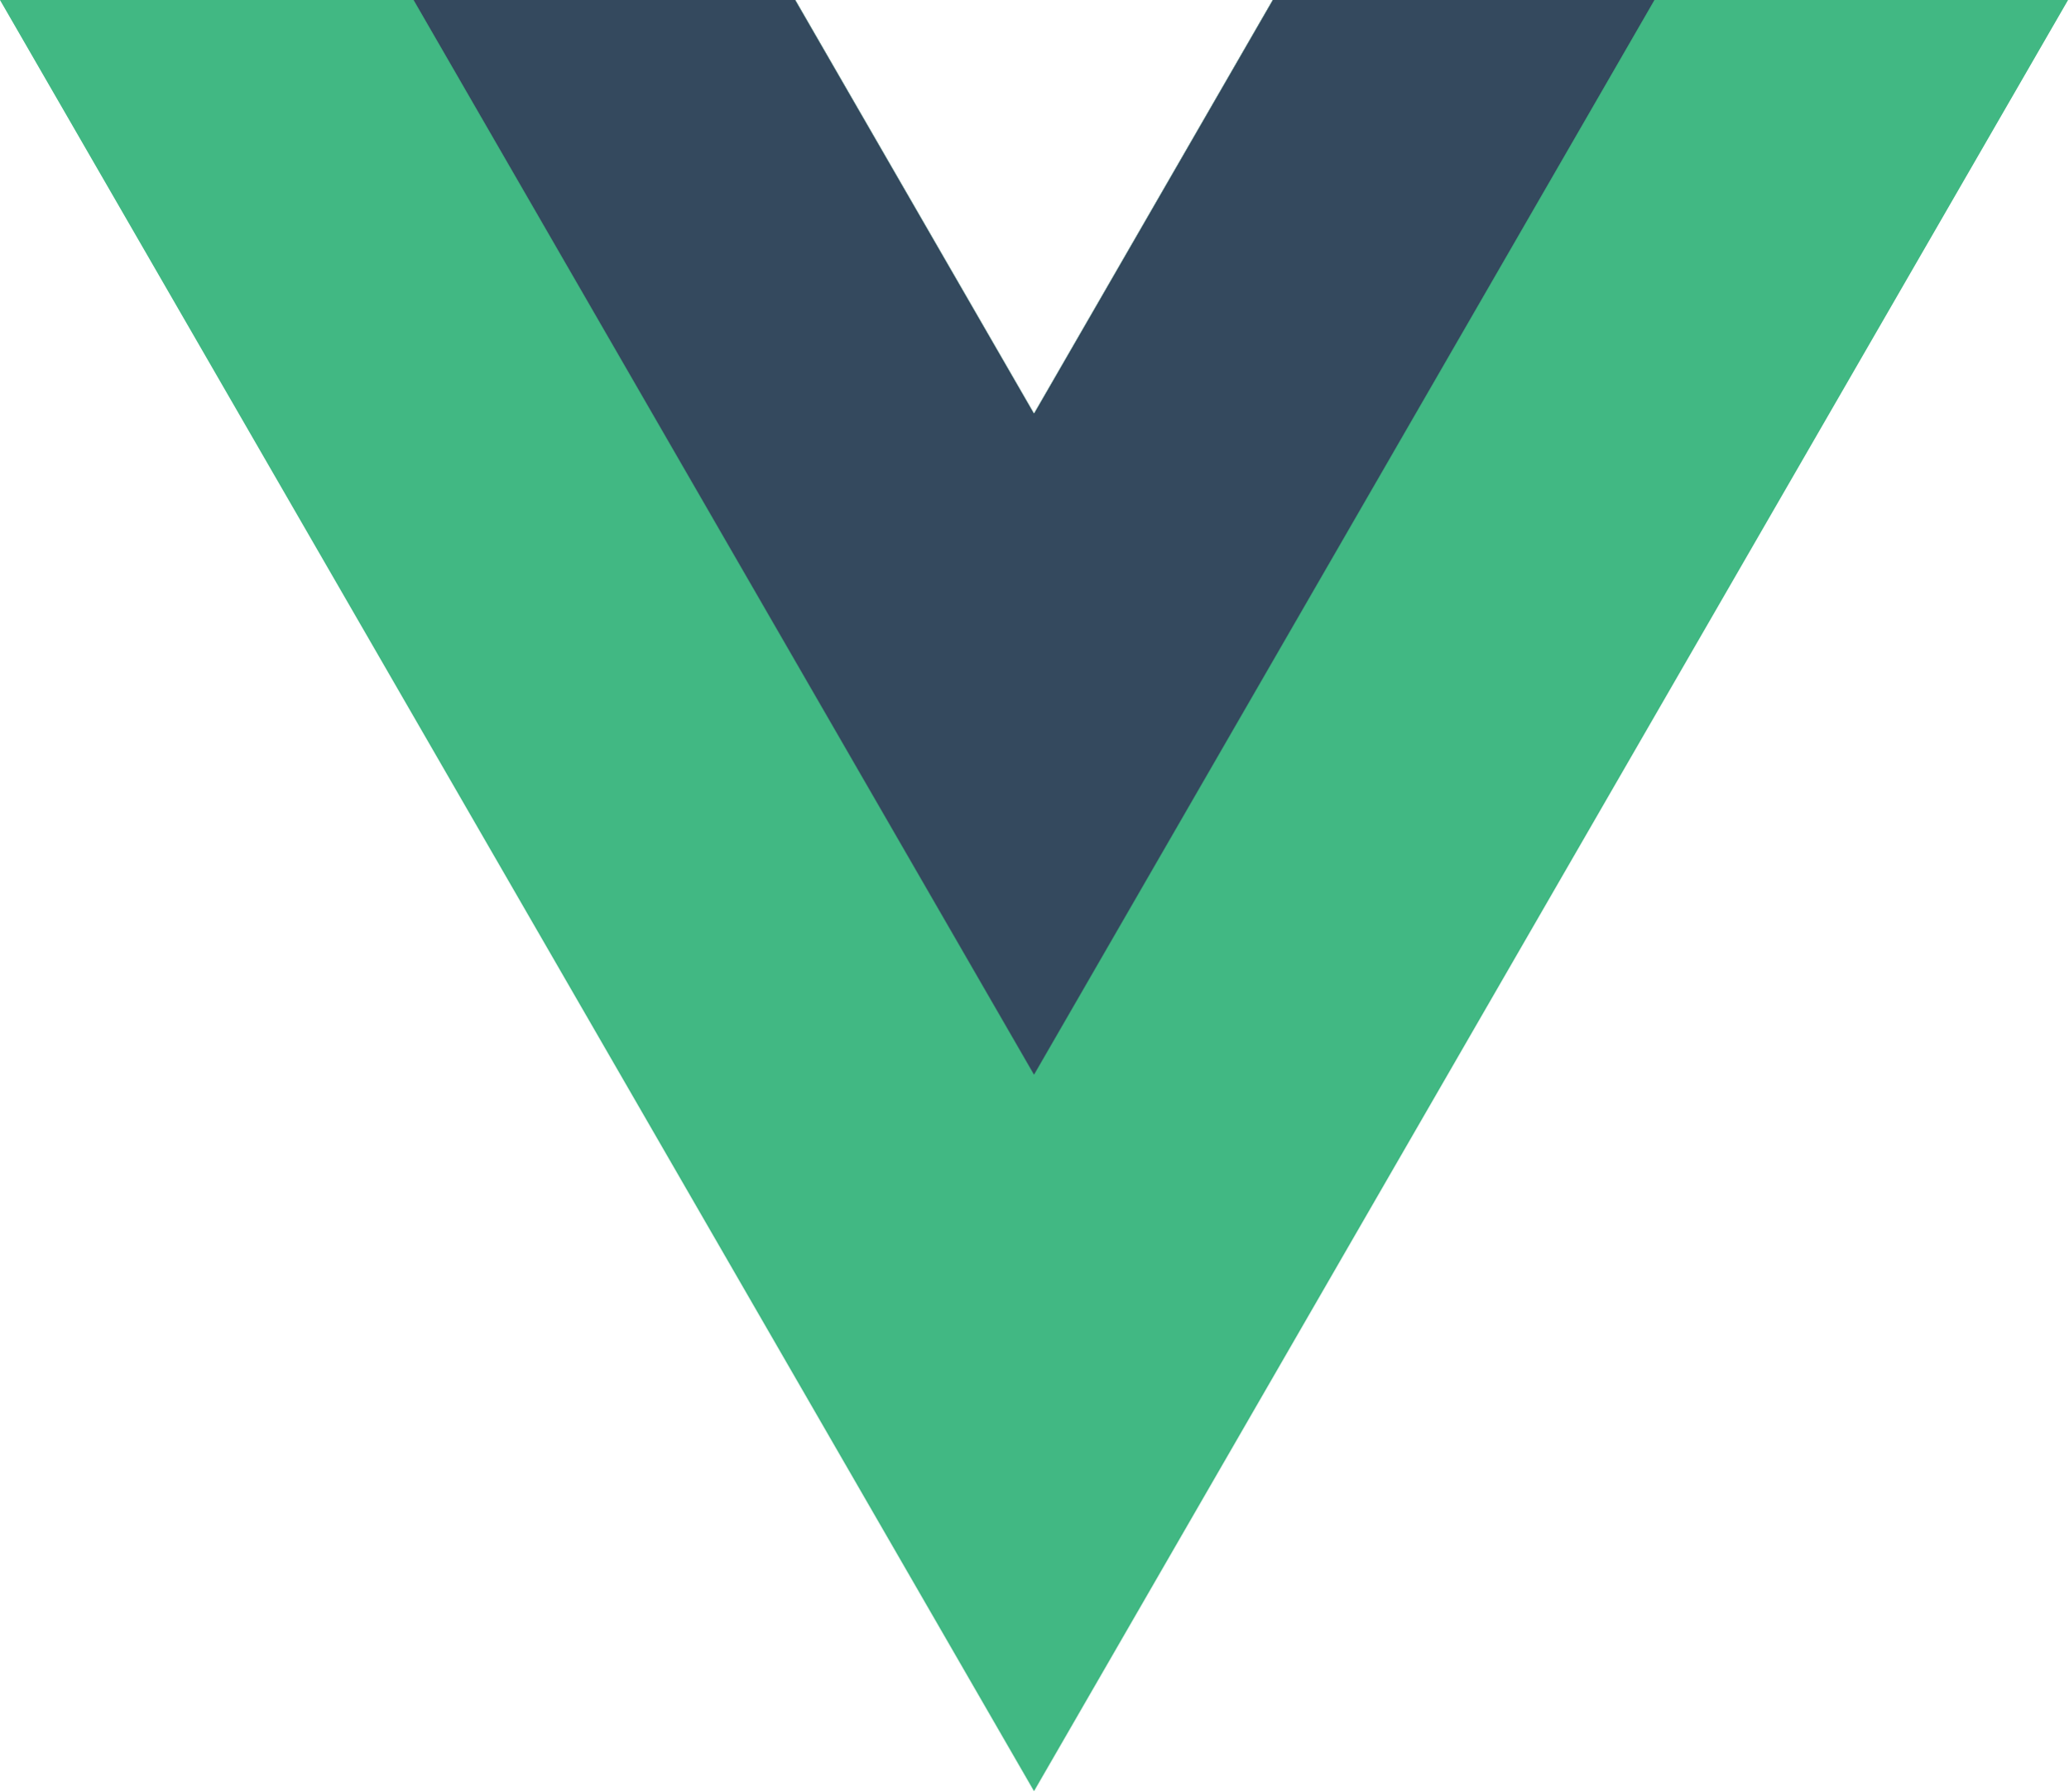
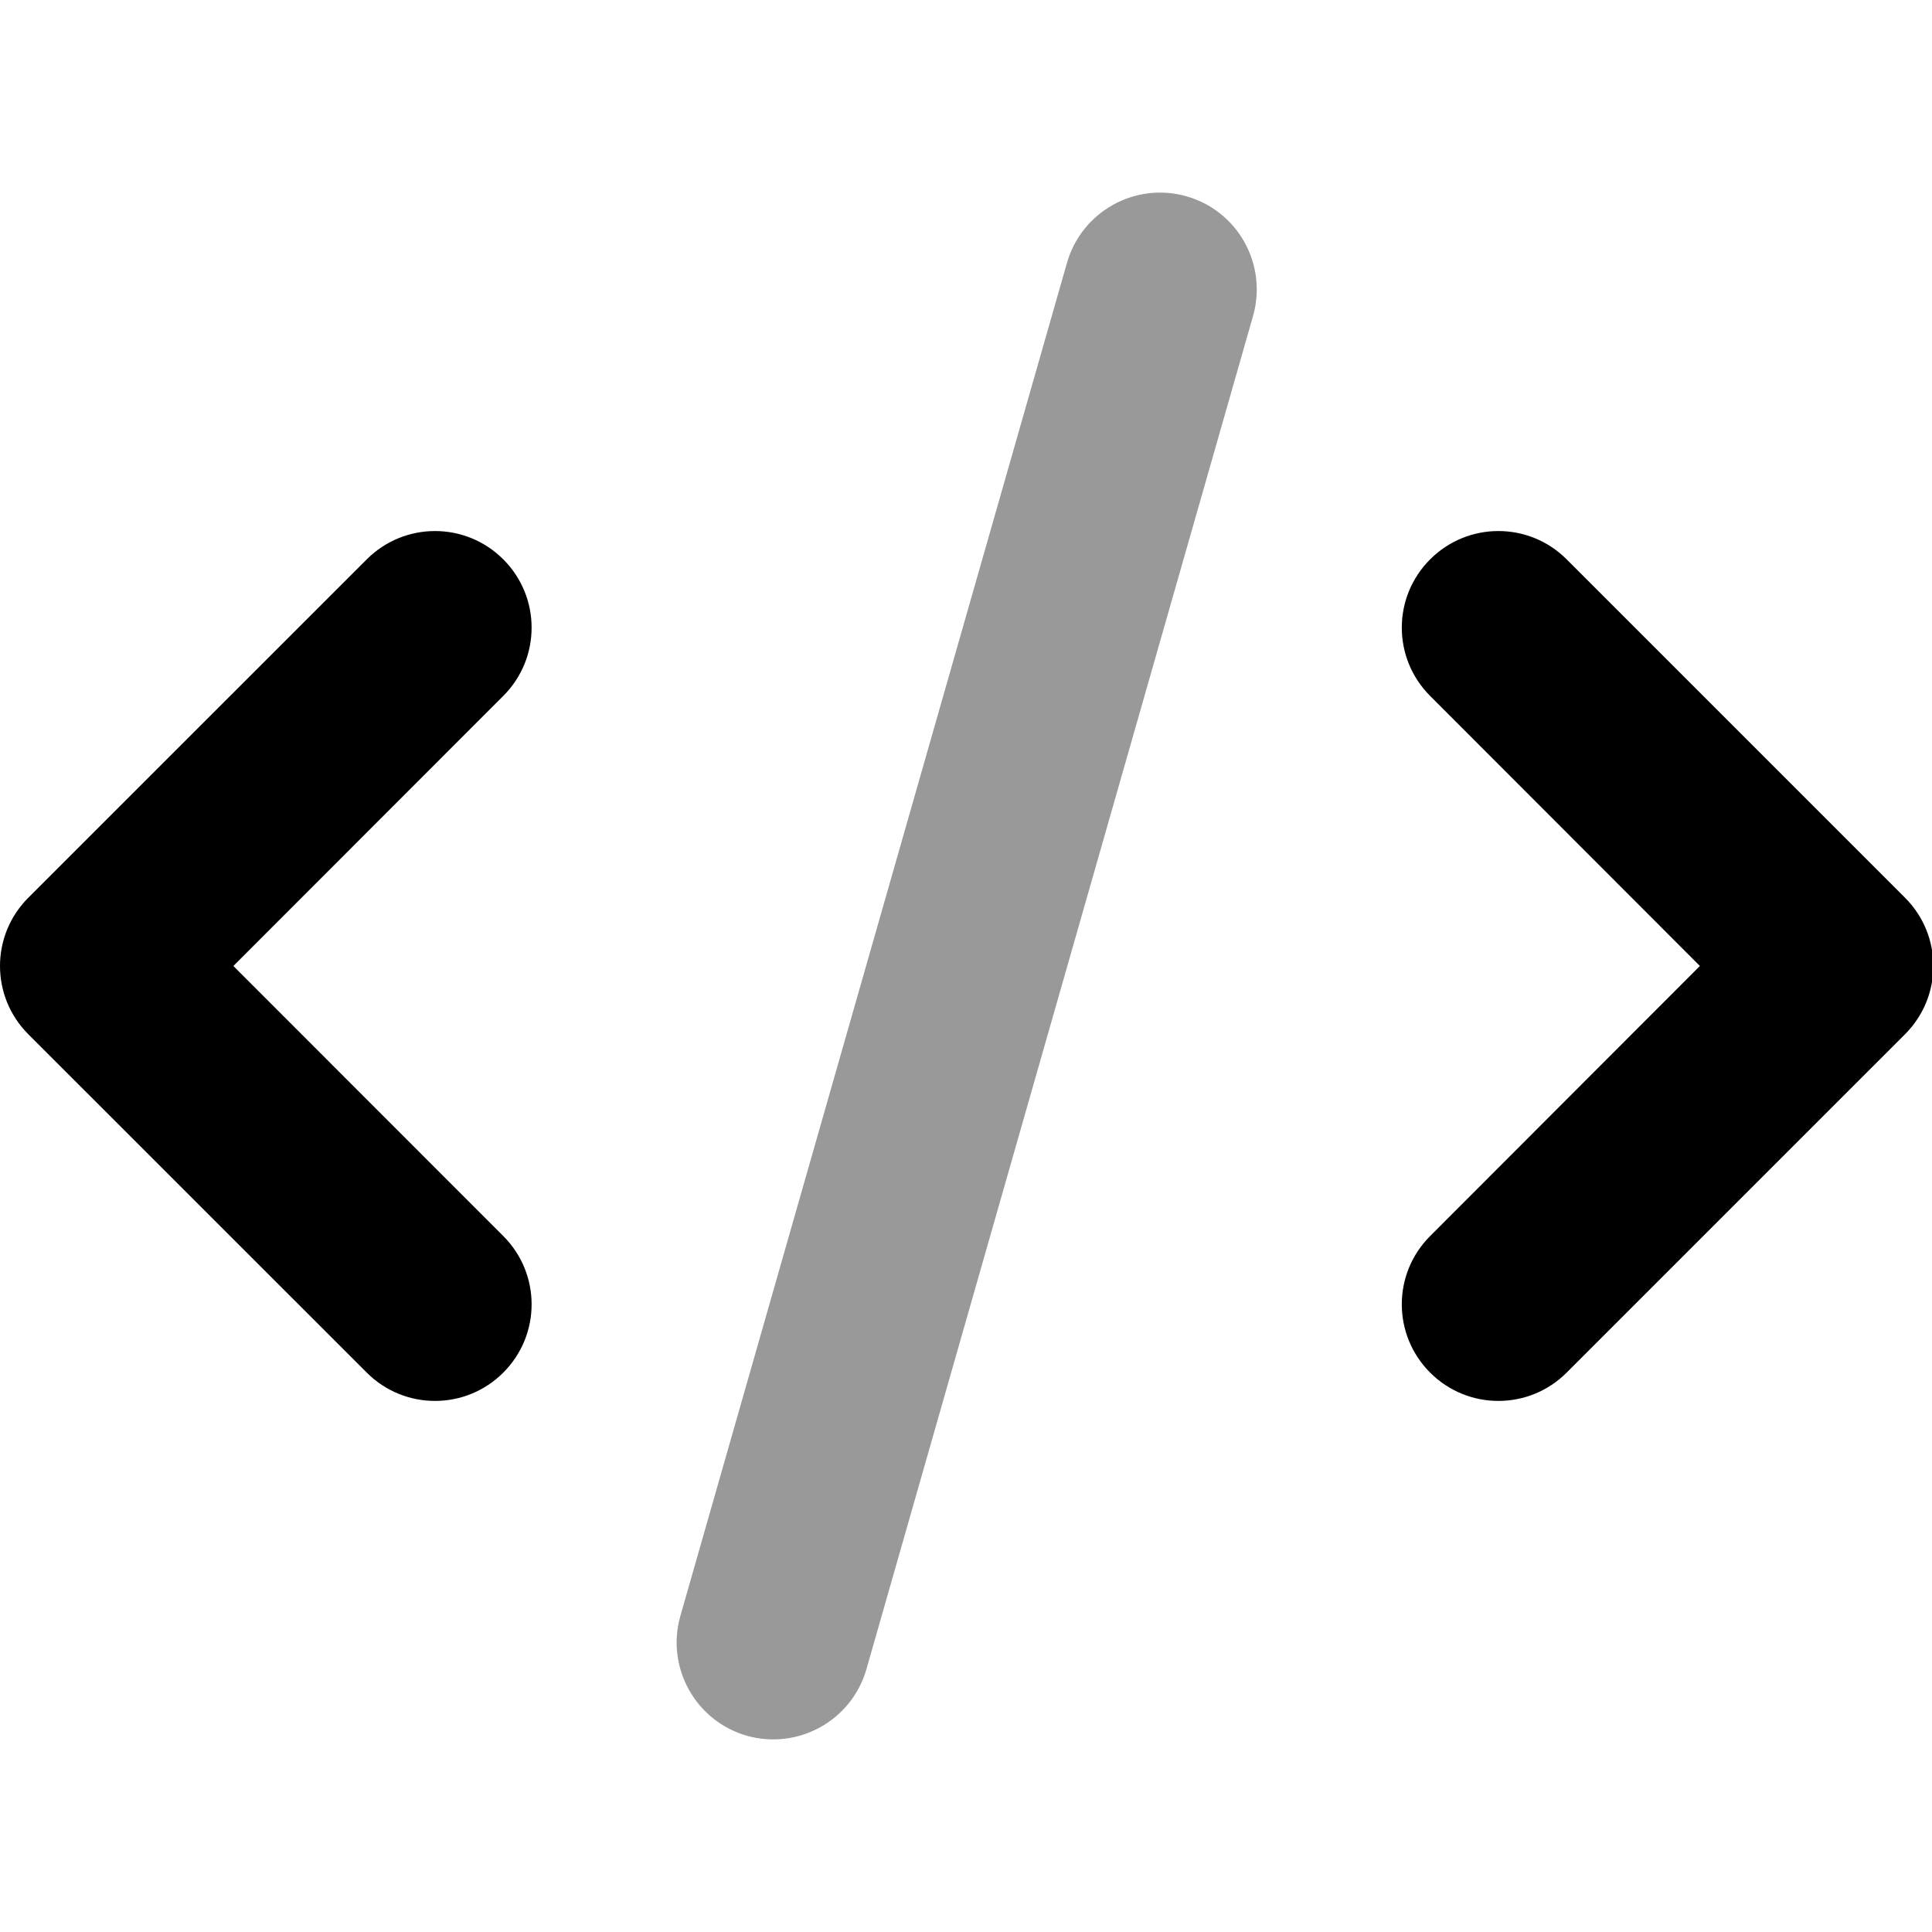
- <svg xmlns="http://www.w3.org/2000/svg" viewBox="0 0 261.76 226.69">
-   <path d="M161.096.001l-30.225 52.351L100.647.001H-.005l130.877 226.688L261.749.001z" fill="#41b883" />
-   <path d="M161.096.001l-30.225 52.351L100.647.001H52.346l78.526 136.01L209.398.001z" fill="#34495e" />
+ <svg xmlns="http://www.w3.org/2000/svg" t="1719235779585" class="icon" viewBox="0 0 1279 1024" version="1.1" p-id="28921" width="200" height="200">
+   <path d="M1037.146 242.803l223.988 223.988c24.999 24.999 24.999 65.397 0 90.395l-223.988 223.988c-24.999 24.999-65.397 24.999-90.395 0s-24.999-65.397 0-90.395l178.591-178.791-178.591-178.791c-24.999-24.999-24.999-65.397 0-90.395s65.397-24.999 90.395 0z m-703.964 90.395L154.492 511.989l178.691 178.791c24.999 24.999 24.999 65.397 0 90.395s-65.397 24.999-90.395 0L18.743 557.187c-24.991-24.999-24.991-65.397 0-90.395l224.044-223.988c24.999-24.999 65.397-24.999 90.395 0s24.999 65.397 0 90.395z" p-id="28922" />
+   <path d="M829.557 81.591l-255.987 895.974c-9.799 33.998-45.198 53.597-79.196 43.998-33.998-9.799-53.597-45.198-43.998-79.196l255.987-895.934c9.799-33.986 45.198-53.665 79.196-43.954 33.998 9.709 53.597 45.134 43.998 79.112z" opacity=".4" p-id="28923" />
</svg>
